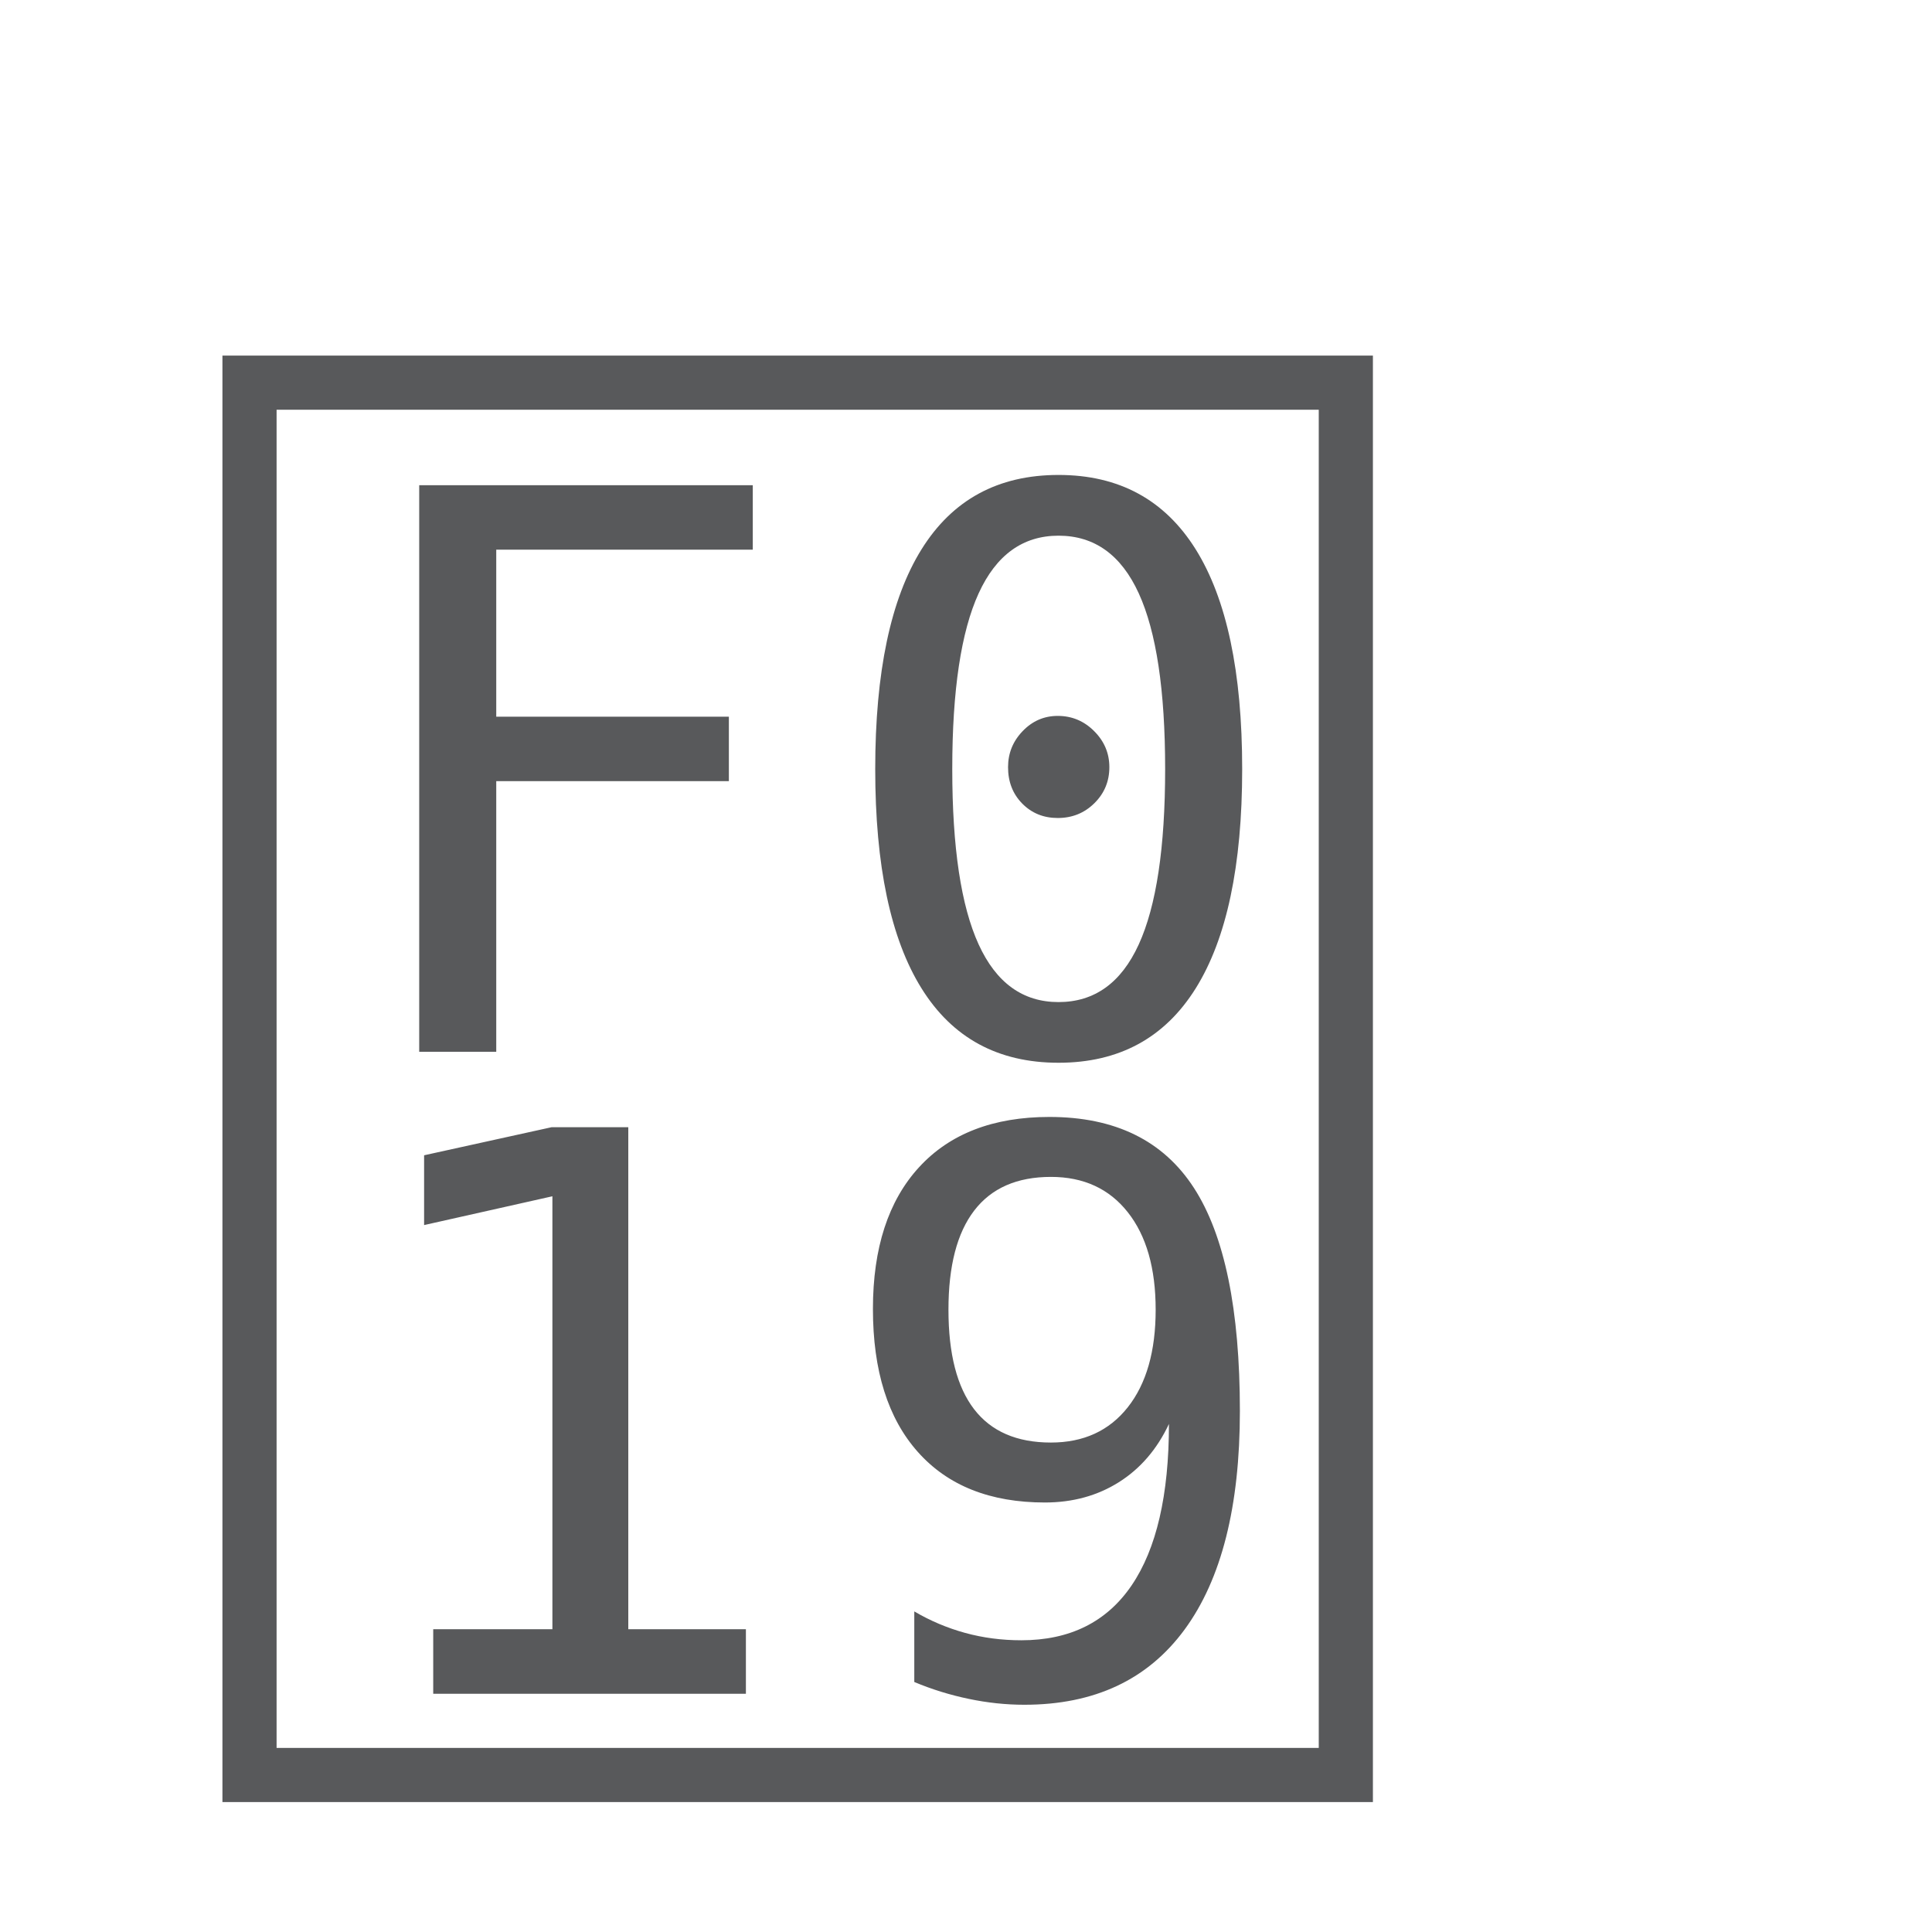
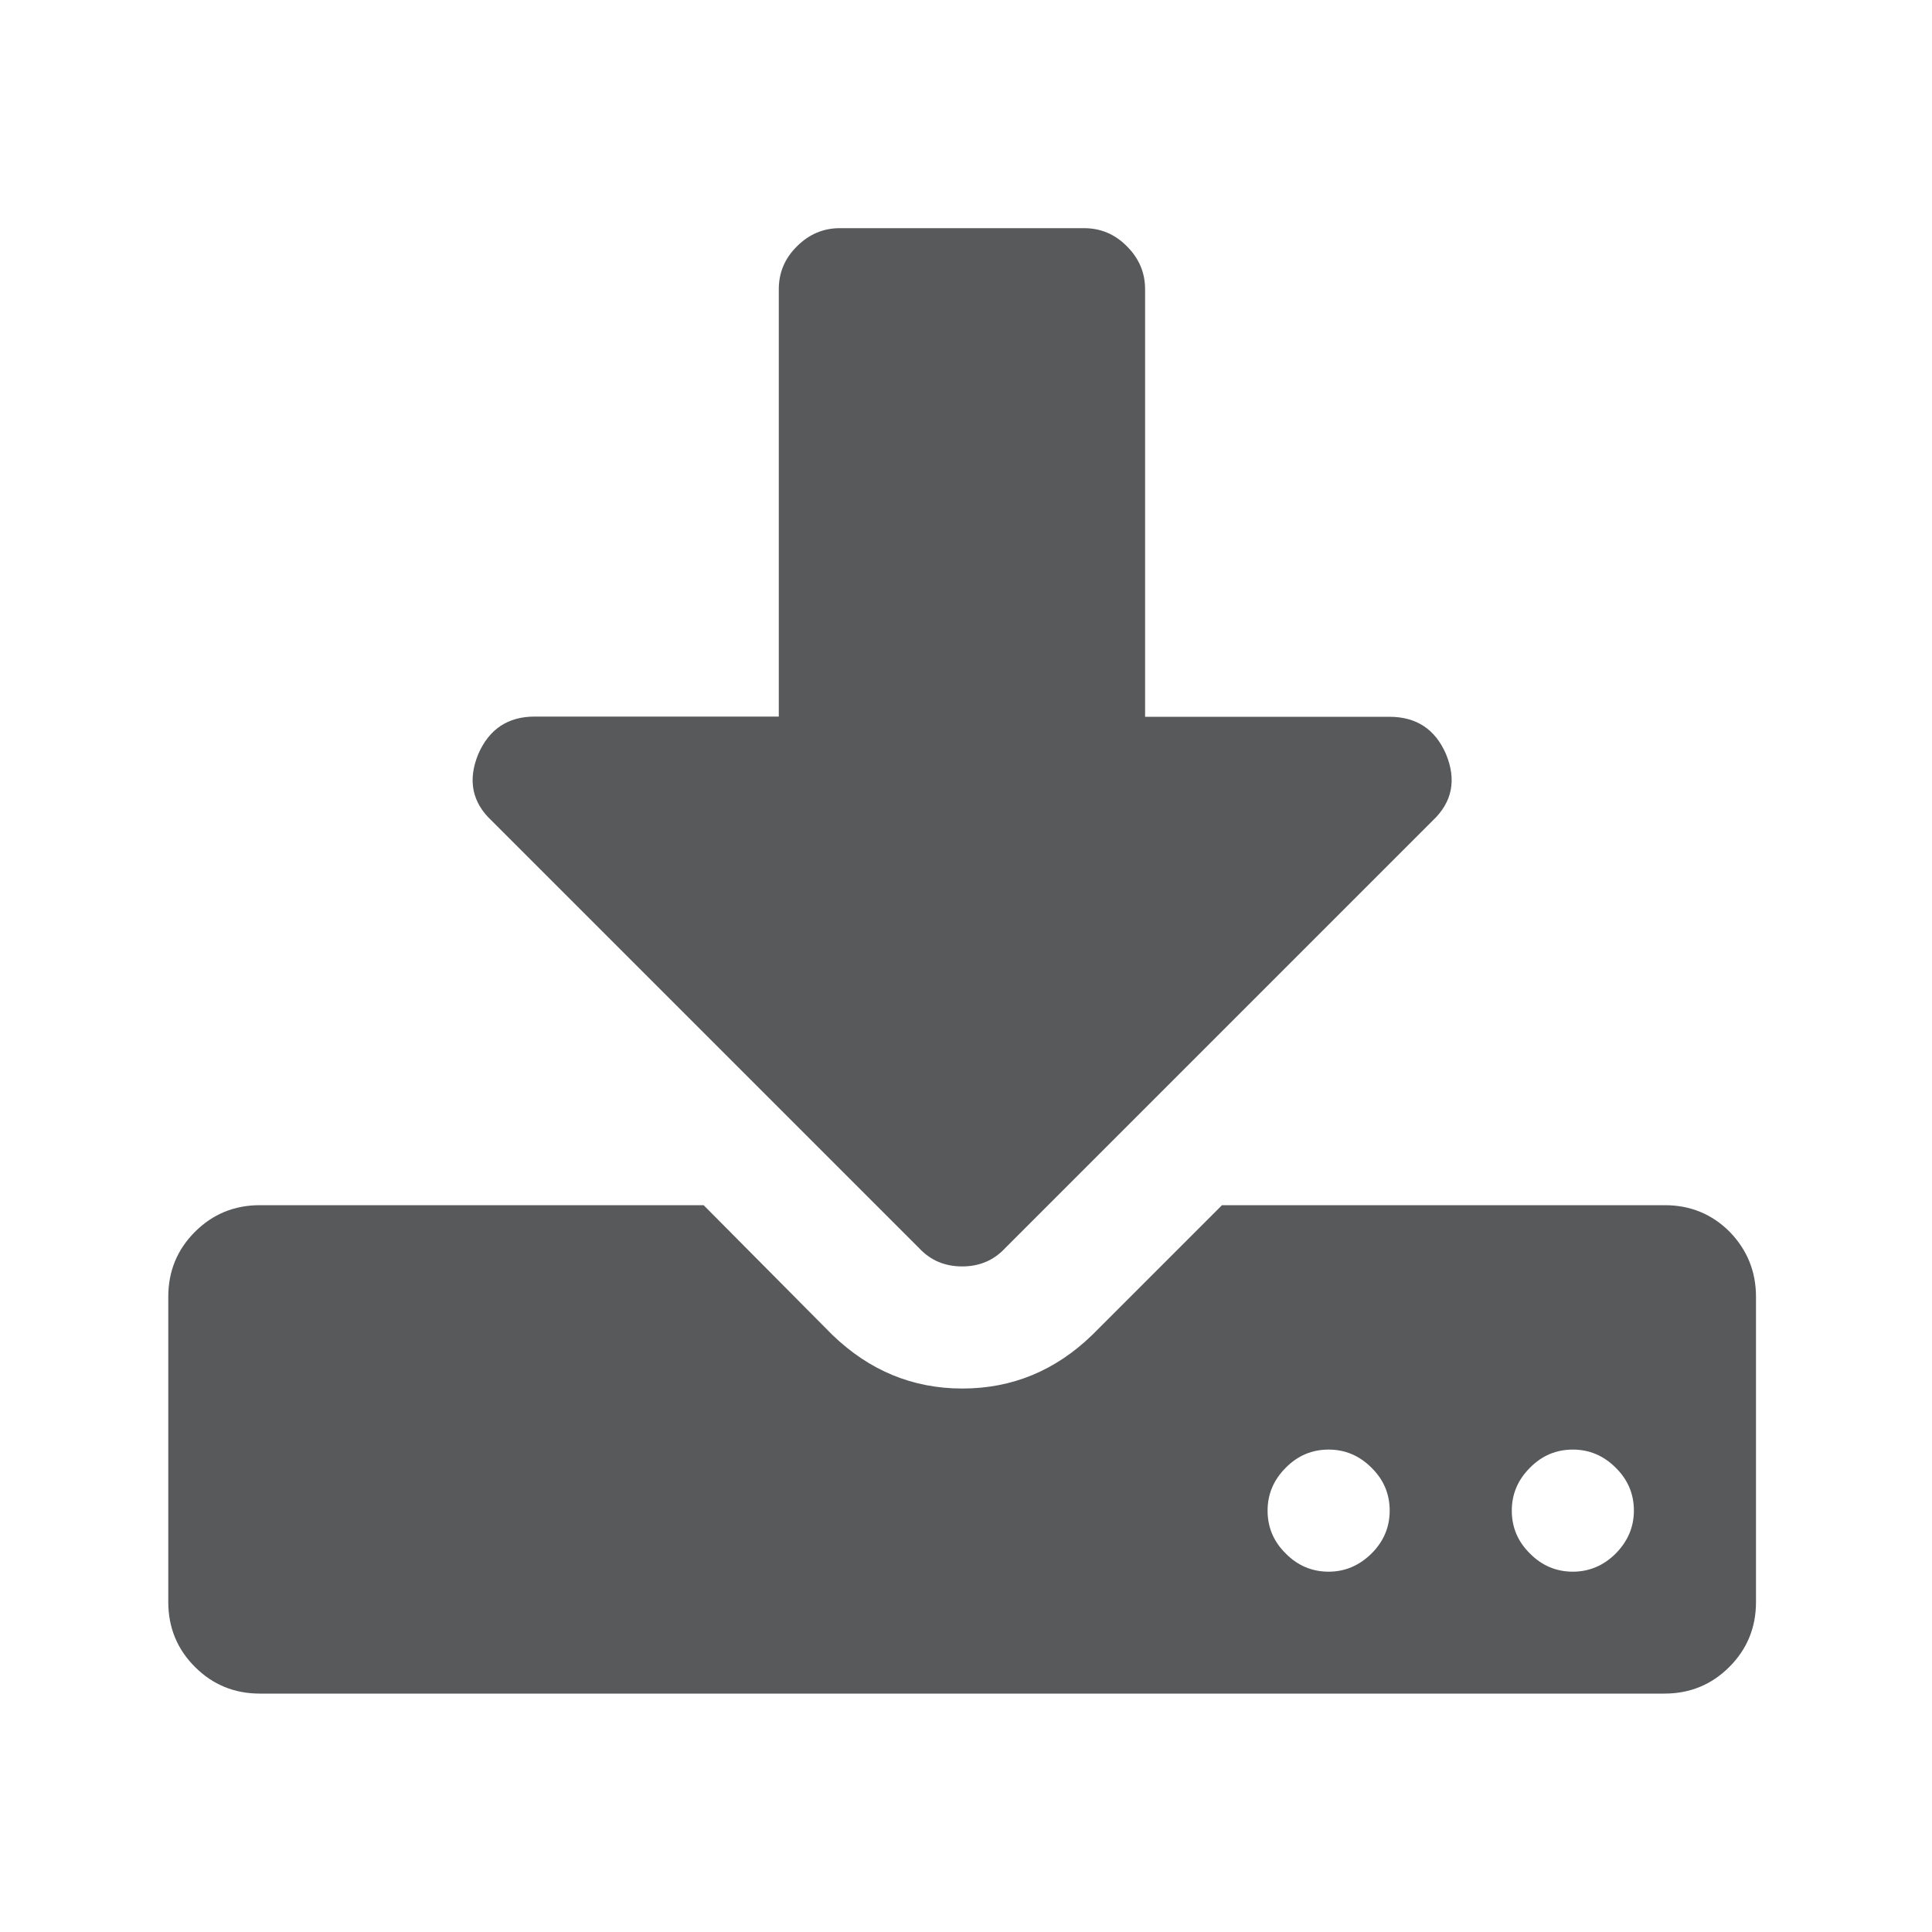
- <svg xmlns="http://www.w3.org/2000/svg" version="1.1" id="Layer_1" x="0px" y="0px" viewBox="0 0 500 500" enable-background="new 0 0 500 500" xml:space="preserve">
-   <text transform="matrix(1 0 0 1 43.5502 438.3455)" fill="#58595B" font-family="'FontAwesome'" font-size="442.514"></text>
+ <svg xmlns="http://www.w3.org/2000/svg" version="1.1" id="Layer_1" x="0px" y="0px" width="1000px" height="1000px" viewBox="0 0 1000 1000" enable-background="new 0 0 1000 1000" xml:space="preserve">
+   <g enable-background="new    ">
+     <path fill="#58595B" d="M908.9,671.2v158c0,13.2-4.6,24.4-13.8,33.6c-9.2,9.2-20.4,13.8-33.6,13.8h-727c-13.2,0-24.4-4.6-33.6-13.8   c-9.2-9.2-13.8-20.4-13.8-33.6v-158c0-13.2,4.6-24.4,13.8-33.6c9.2-9.2,20.4-13.8,33.6-13.8h229.7l66.7,67.2   c19.1,18.4,41.5,27.7,67.2,27.7s48.1-9.2,67.2-27.7l67.2-67.2h229.2c13.2,0,24.4,4.6,33.6,13.8   C904.3,646.9,908.9,658.1,908.9,671.2z M748.4,390.2c5.6,13.5,3.3,25-6.9,34.6L520.2,646.1c-5.9,6.3-13.3,9.4-22.2,9.4   s-16.3-3.1-22.2-9.4L254.5,424.8c-10.2-9.5-12.5-21.1-6.9-34.6c5.6-12.8,15.3-19.3,29.1-19.3h126.4V149.7c0-8.6,3.1-16,9.4-22.2   c6.3-6.3,13.7-9.4,22.2-9.4h126.4c8.6,0,16,3.1,22.2,9.4c6.3,6.3,9.4,13.7,9.4,22.2V371h126.4C733.1,371,742.8,377.4,748.4,390.2z    M709.9,804.1c6.3-6.3,9.4-13.7,9.4-22.2c0-8.6-3.1-16-9.4-22.2c-6.3-6.3-13.7-9.4-22.2-9.4c-8.6,0-16,3.1-22.2,9.4   c-6.3,6.3-9.4,13.7-9.4,22.2c0,8.6,3.1,16,9.4,22.2c6.2,6.3,13.7,9.4,22.2,9.4C696.2,813.5,703.6,810.3,709.9,804.1z M836.3,804.1   c6.2-6.3,9.4-13.7,9.4-22.2c0-8.6-3.1-16-9.4-22.2c-6.3-6.3-13.7-9.4-22.2-9.4c-8.6,0-16,3.1-22.2,9.4c-6.3,6.3-9.4,13.7-9.4,22.2   c0,8.6,3.1,16,9.4,22.2c6.2,6.3,13.7,9.4,22.2,9.4C822.6,813.5,830.1,810.3,836.3,804.1z" />
+   </g>
</svg>
